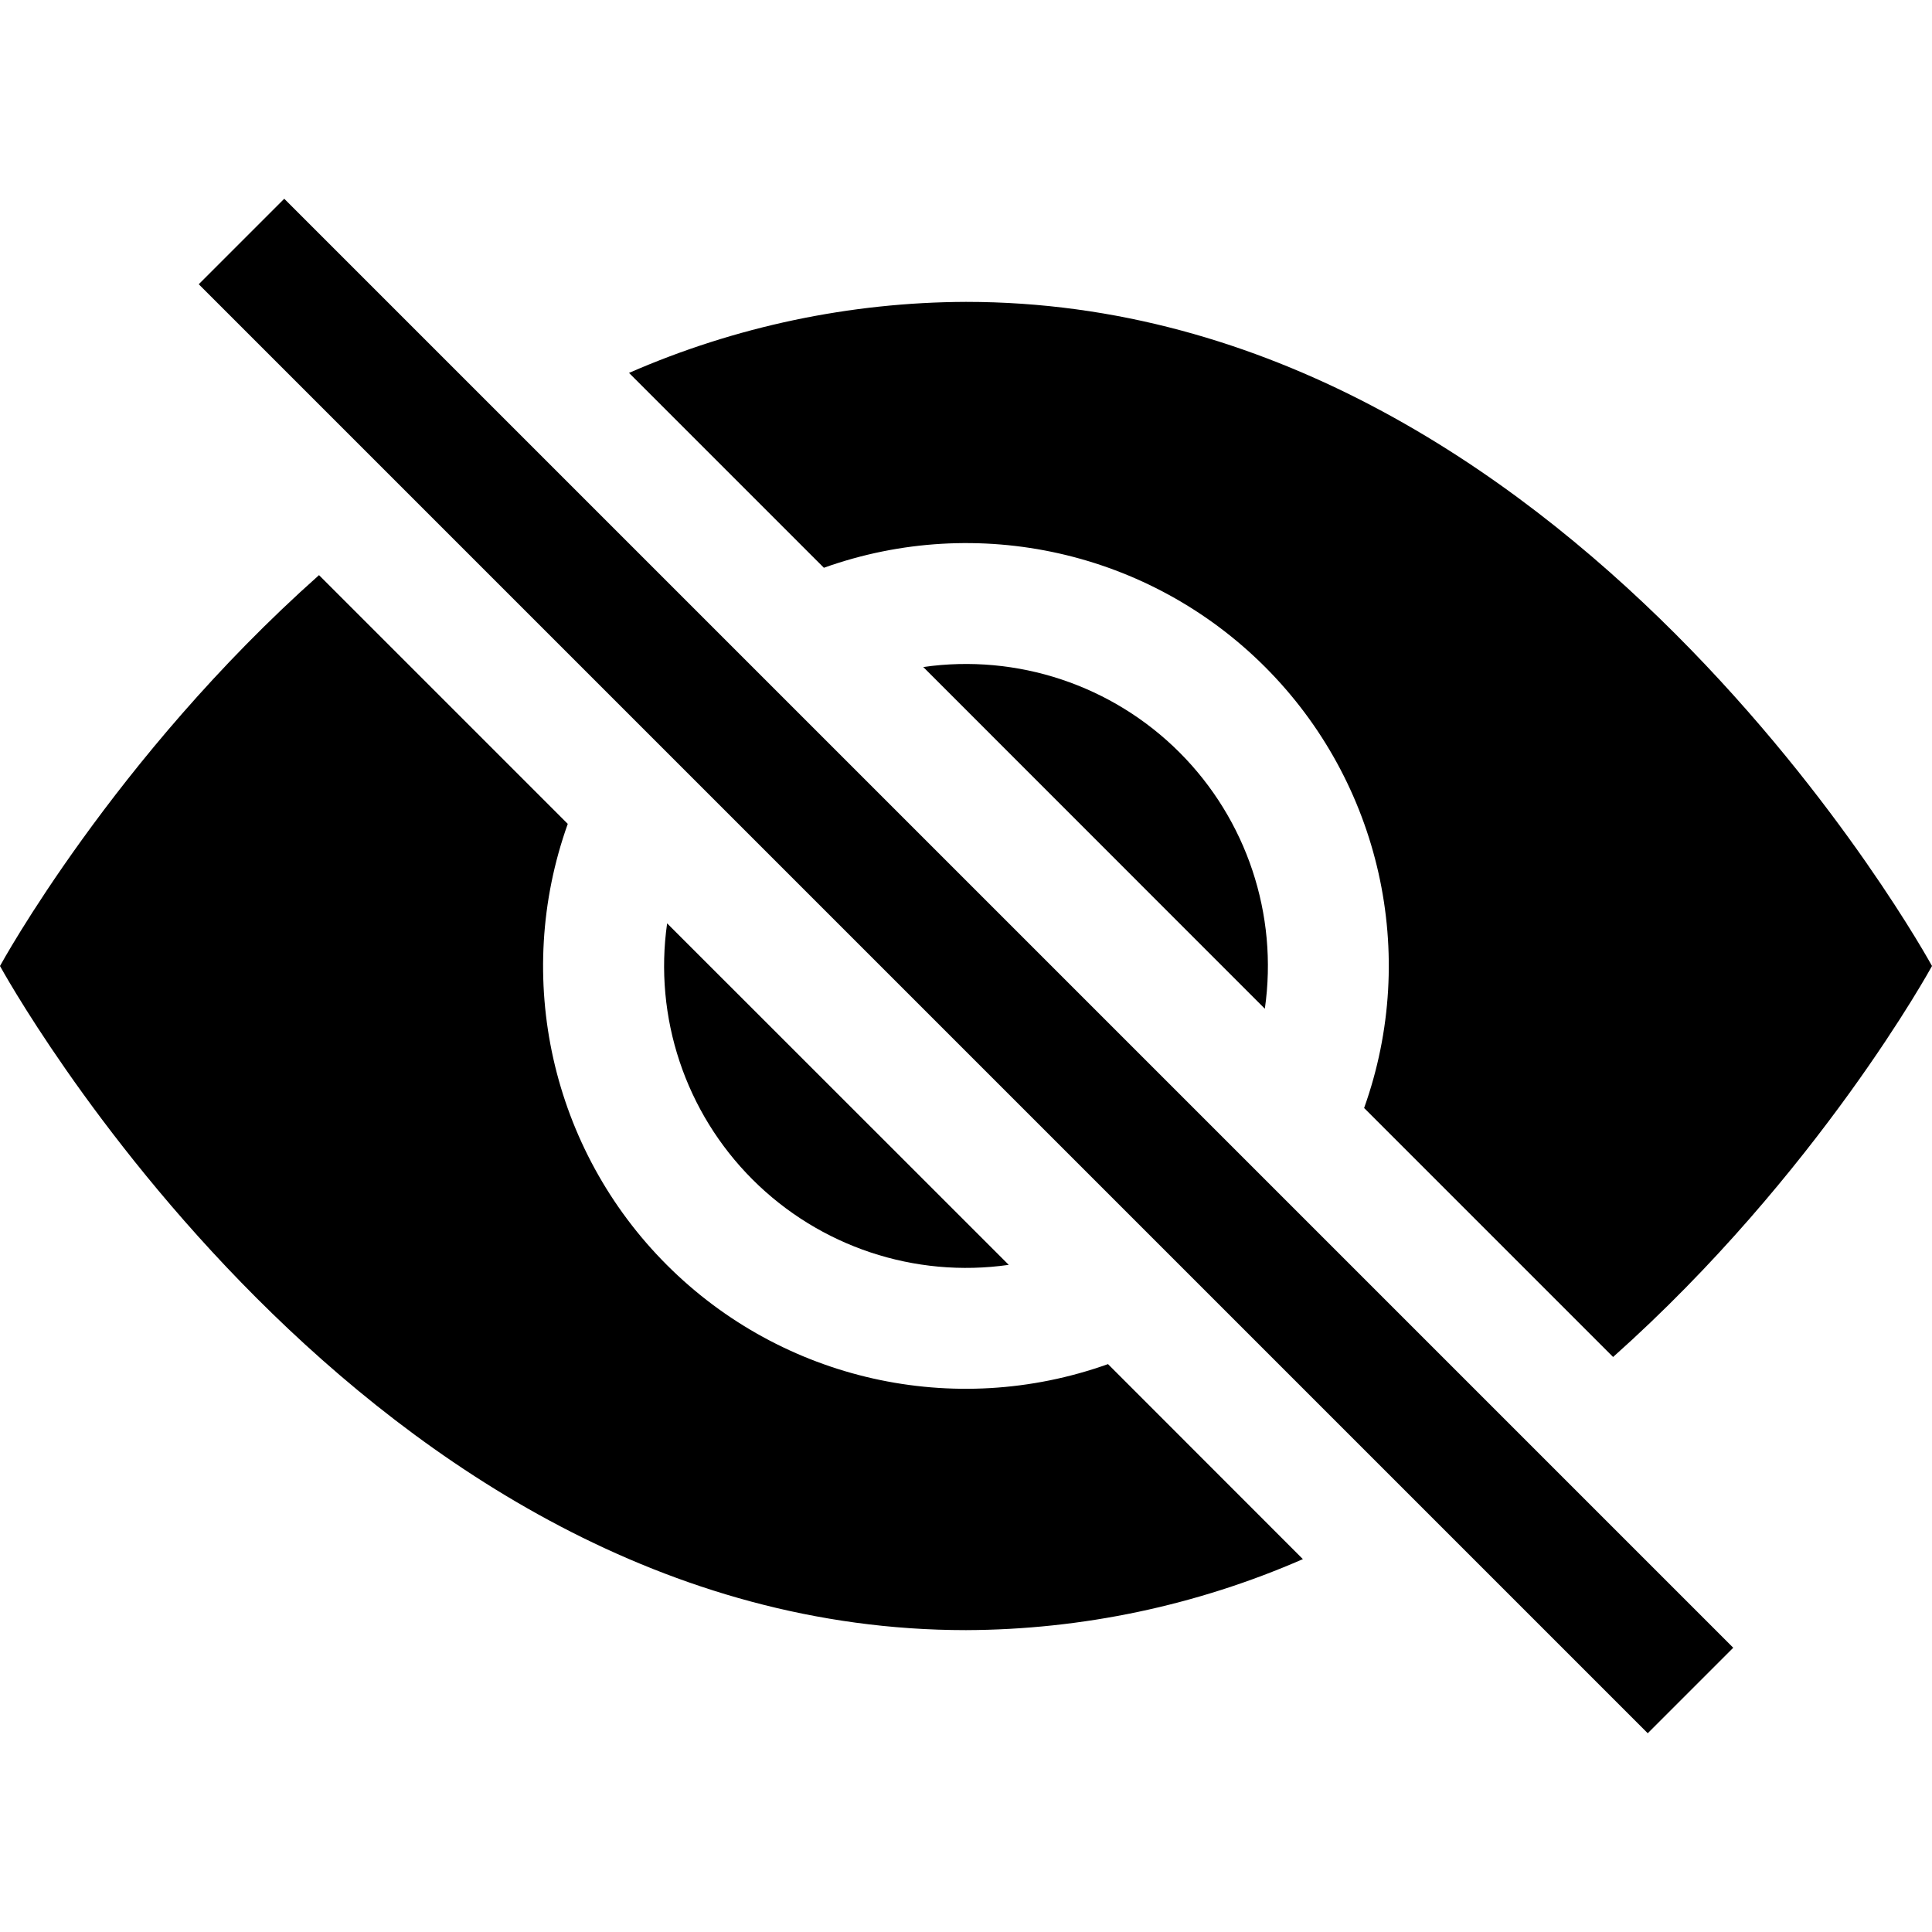
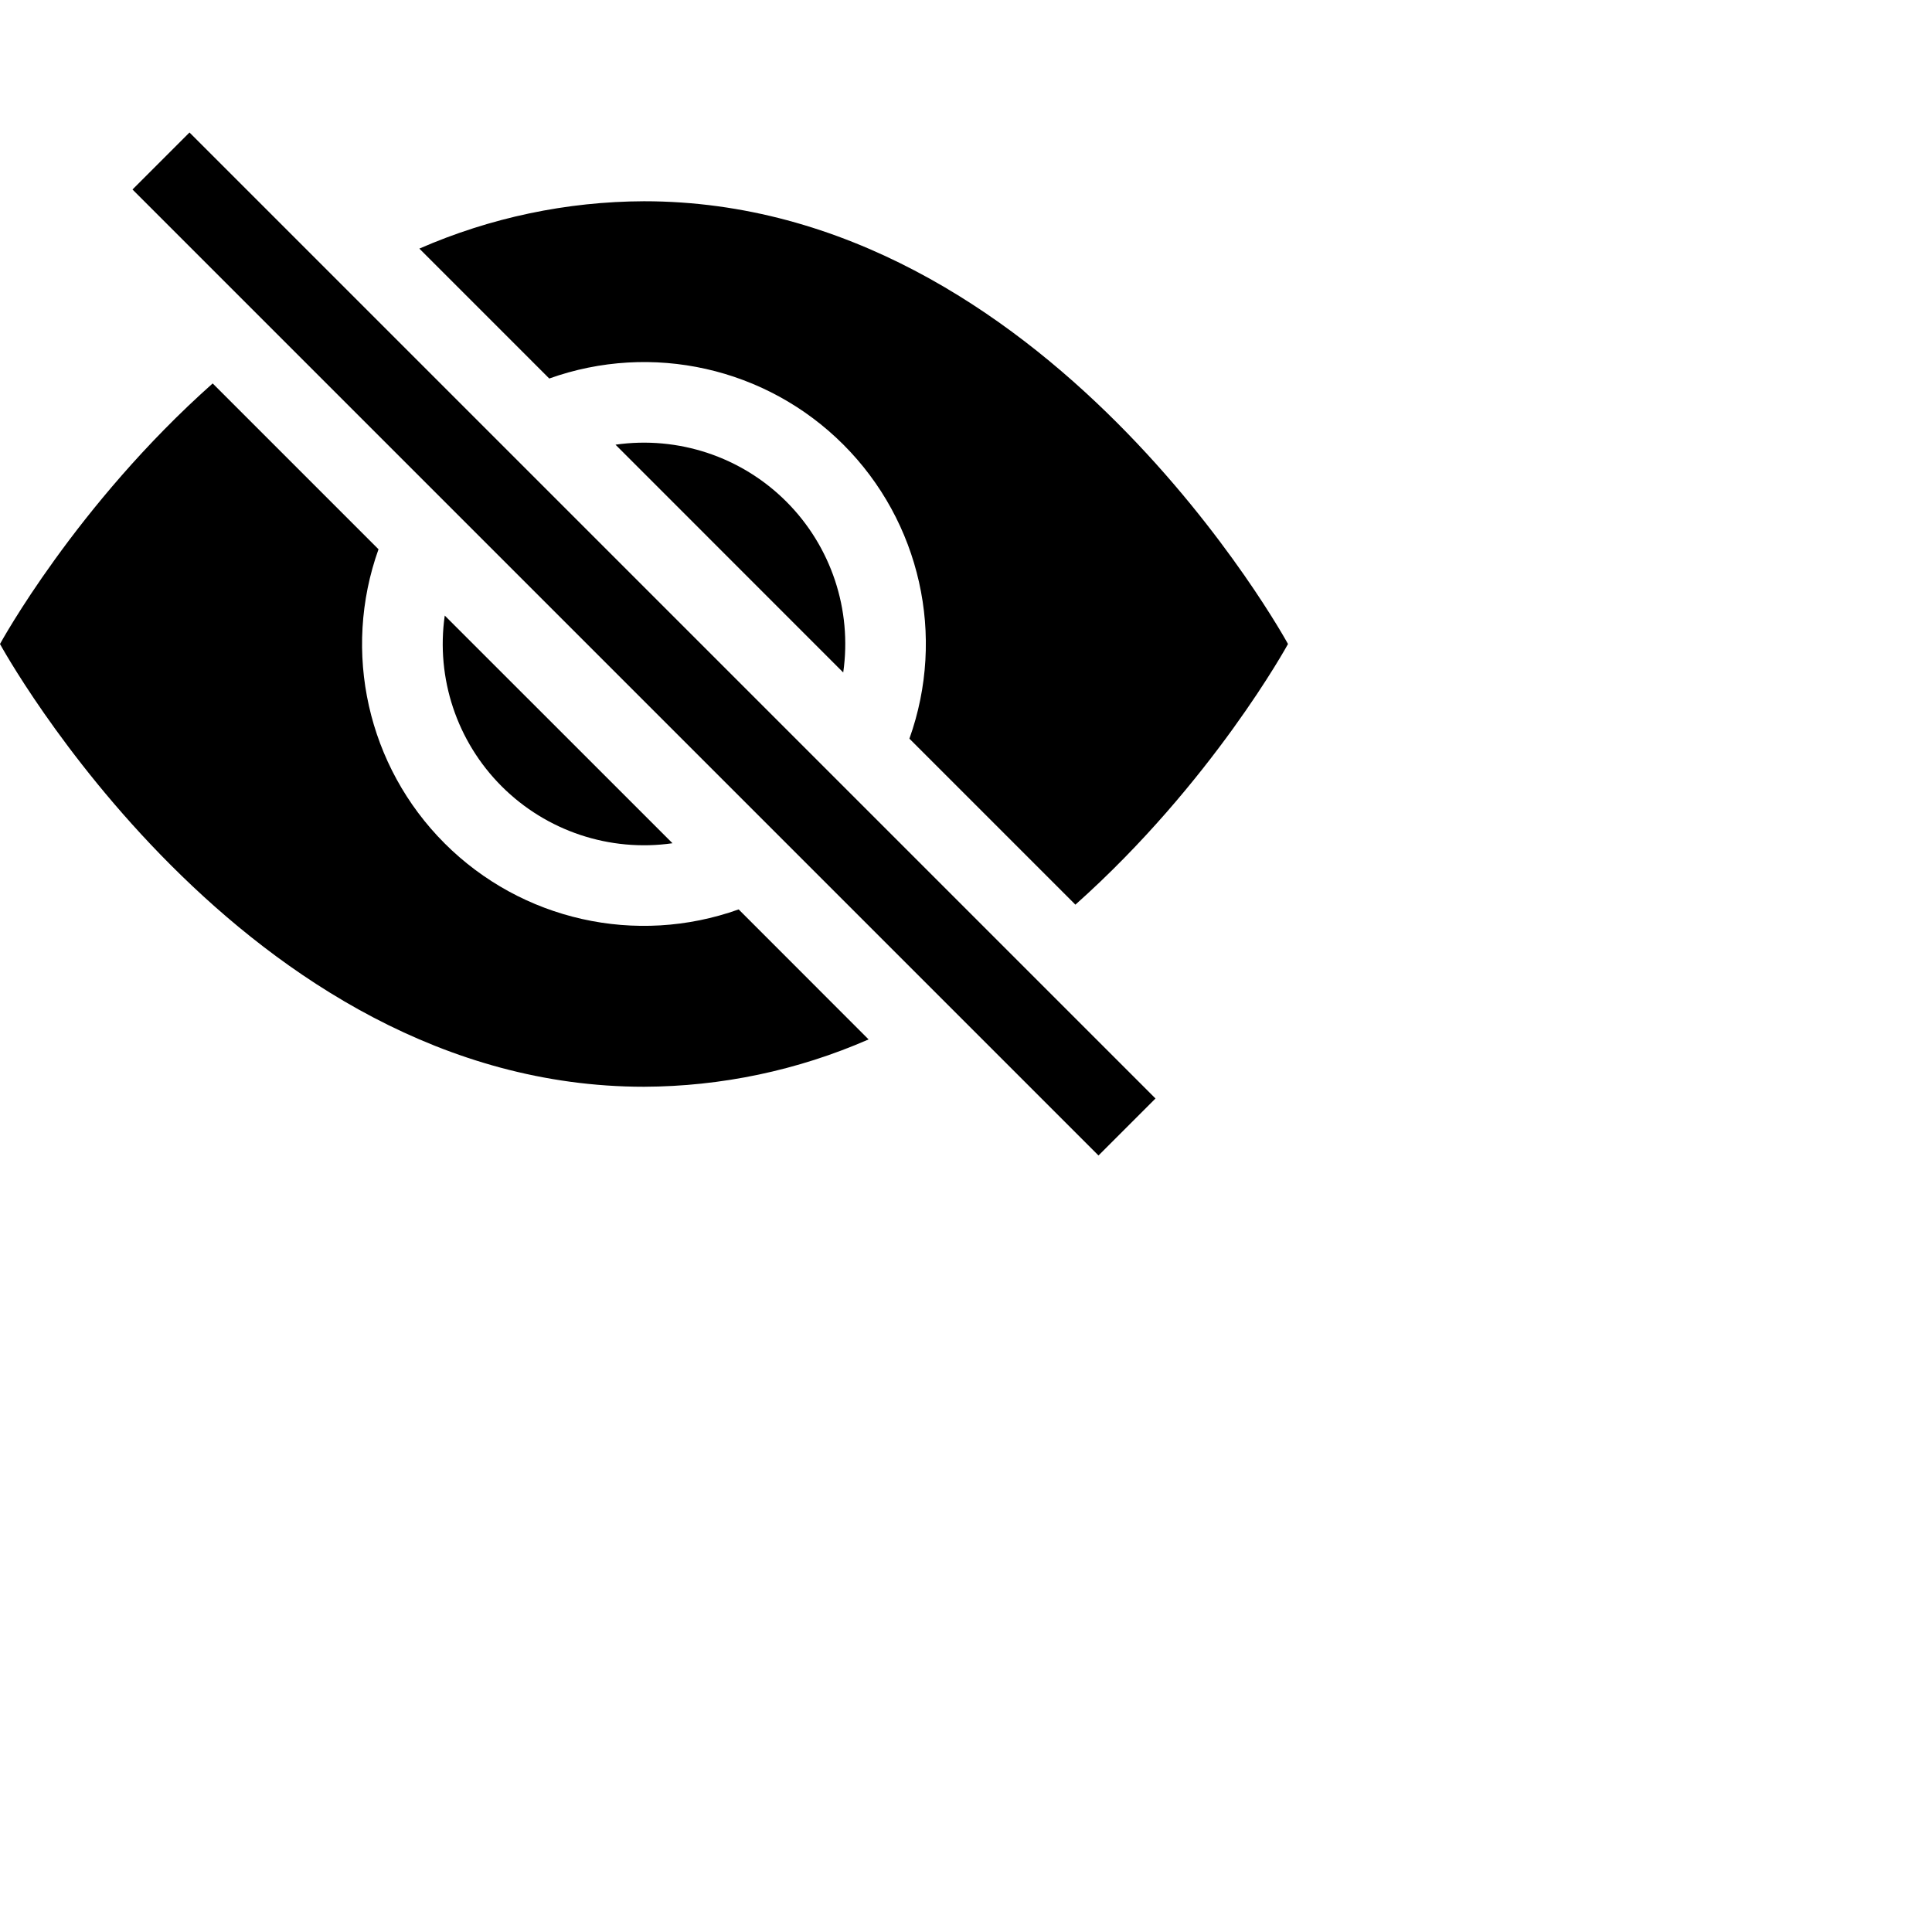
- <svg xmlns="http://www.w3.org/2000/svg" width="1em" height="1em" viewBox="0 0 16 16" class="bi bi-eye-slash-fill" fill="#000">
+ <svg xmlns="http://www.w3.org/2000/svg" width="1em" height="1em" viewBox="0 0 24 24" class="bi bi-eye-slash-fill" fill="#000">
  <path d="M10.79 12.912l-1.614-1.615a3.5 3.5 0 0 1-4.474-4.474l-2.06-2.06C.938 6.278 0 8 0 8s3 5.5 8 5.5a7.029 7.029 0 0 0 2.79-.588zM5.21 3.088A7.028 7.028 0 0 1 8 2.5c5 0 8 5.5 8 5.5s-.939 1.721-2.641 3.238l-2.062-2.062a3.5 3.5 0 0 0-4.474-4.474L5.21 3.089z" />
  <path d="M5.525 7.646a2.5 2.5 0 0 0 2.829 2.829l-2.83-2.829zm4.95.708l-2.829-2.83a2.5 2.5 0 0 1 2.829 2.829z" />
  <path fill-rule="evenodd" d="M13.646 14.354l-12-12 .708-.708 12 12-.708.708z" />
</svg>
